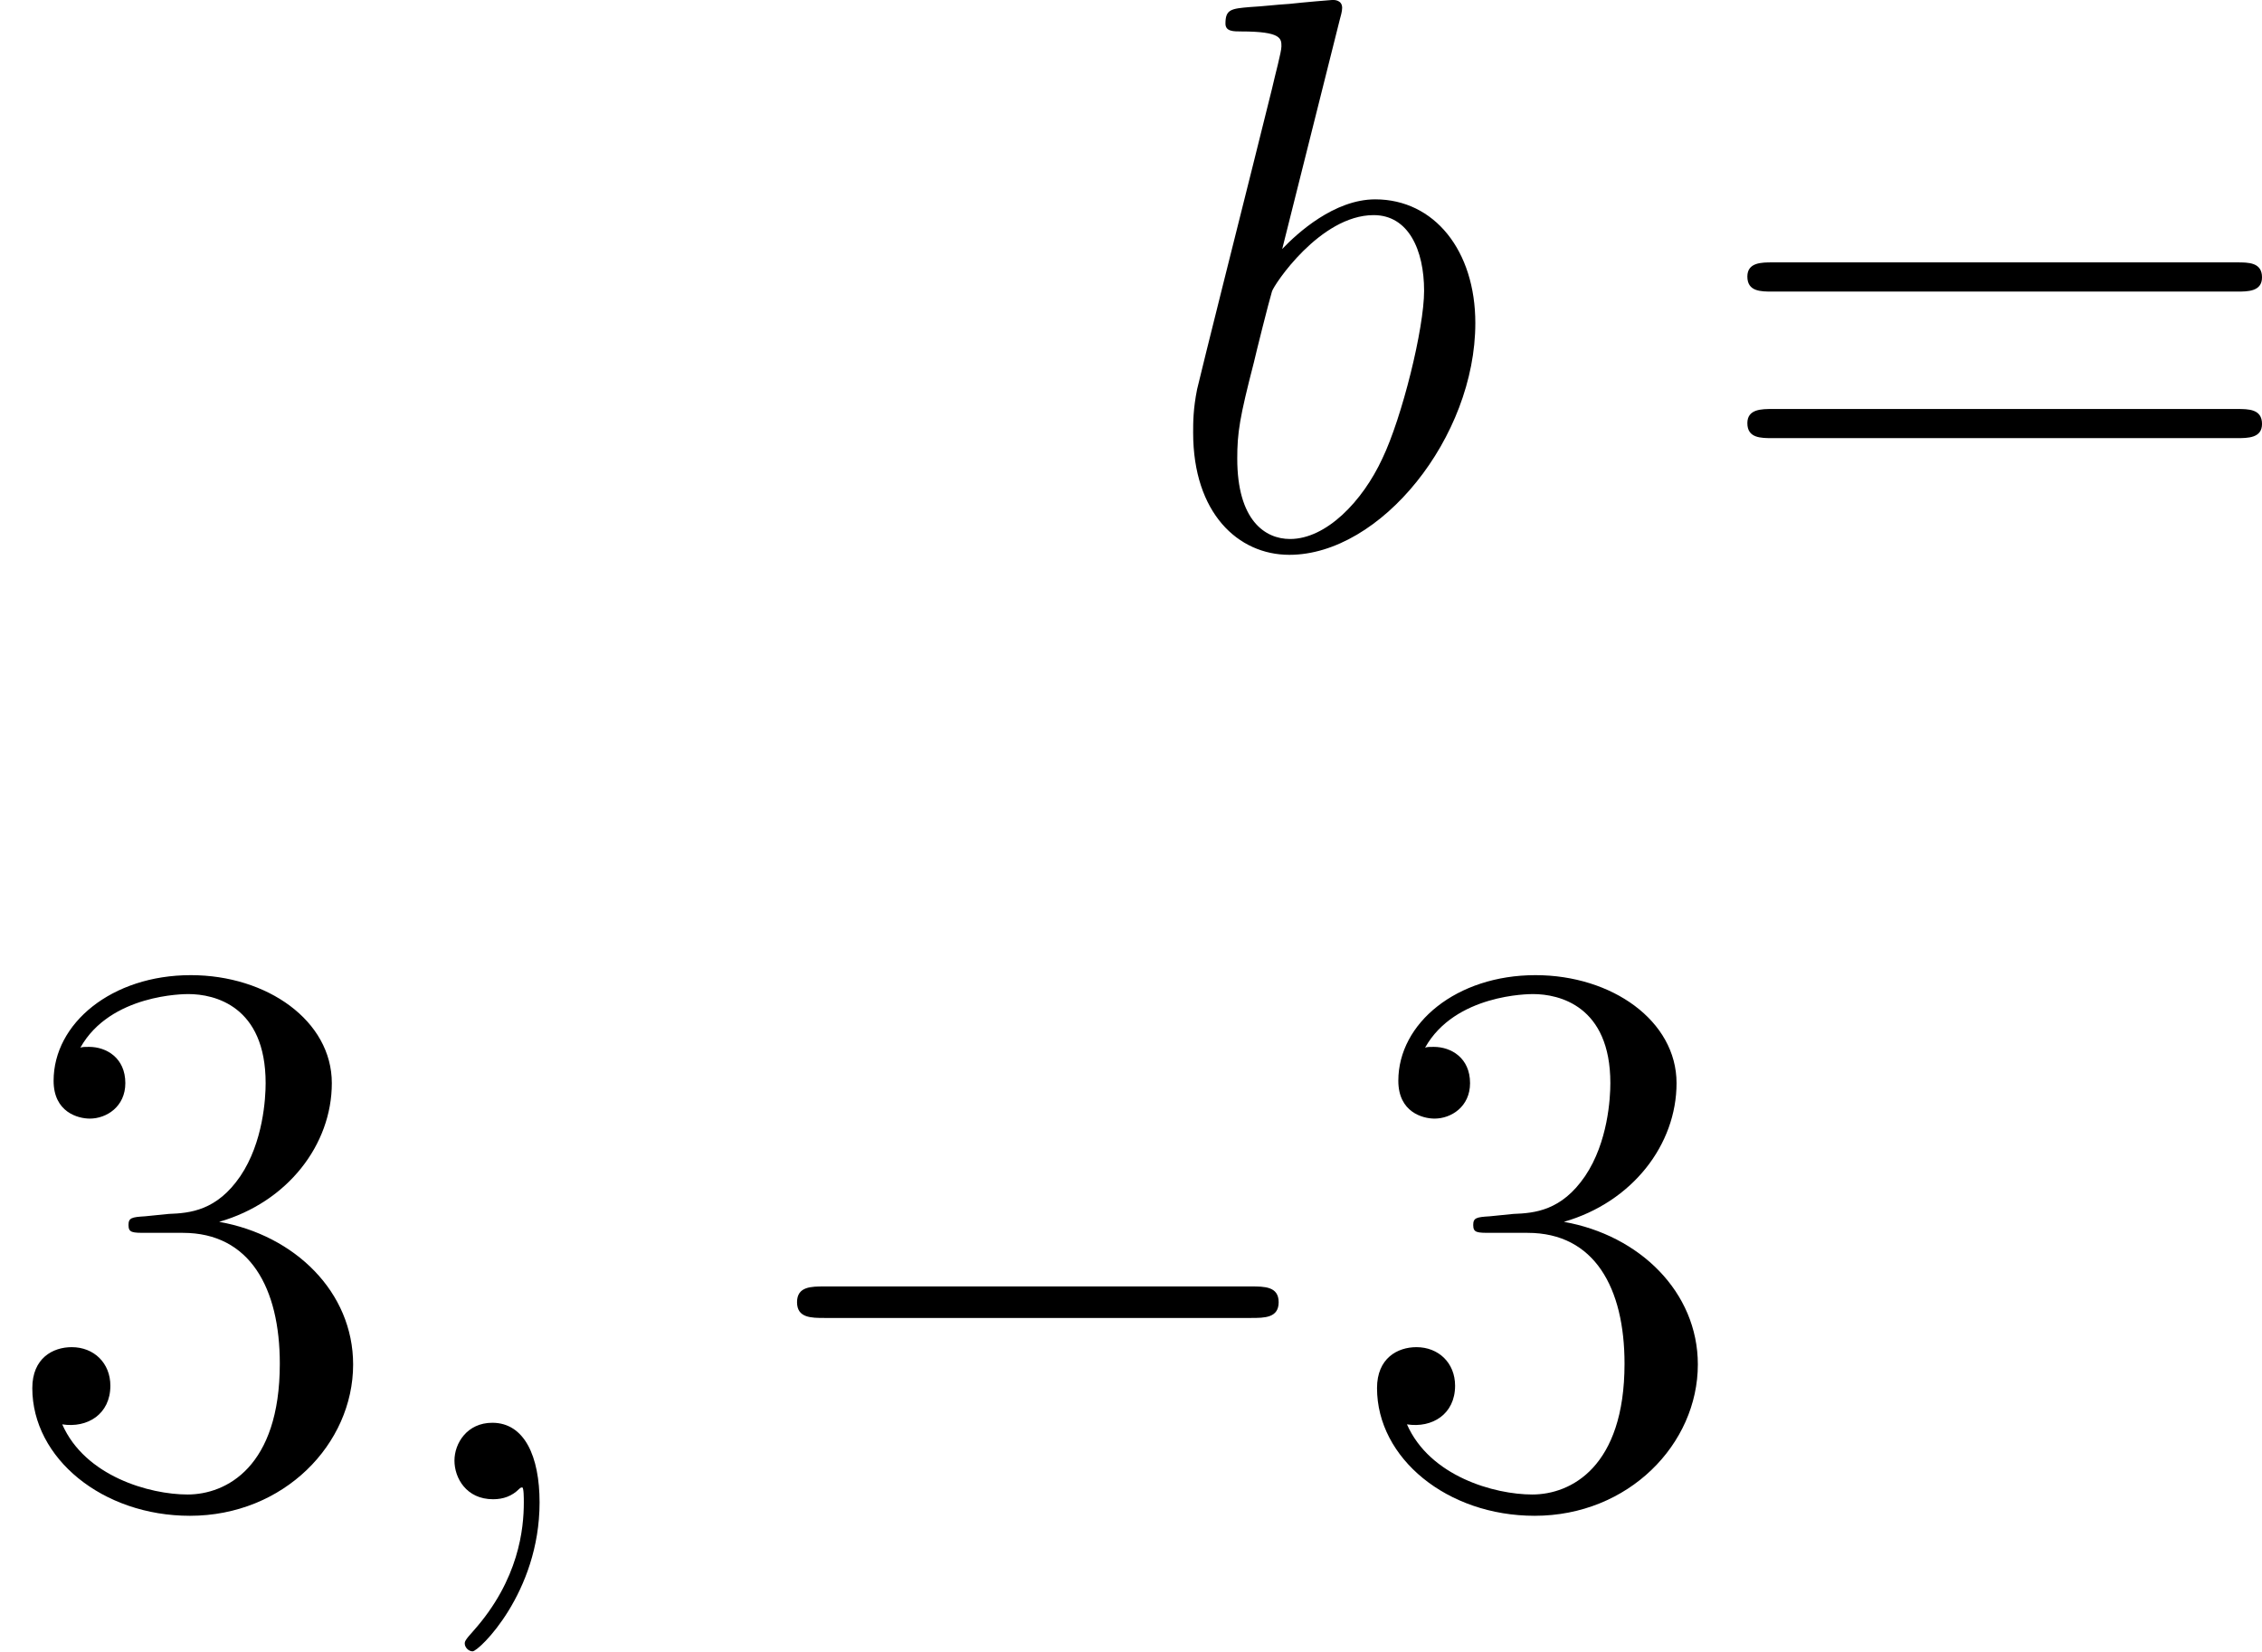
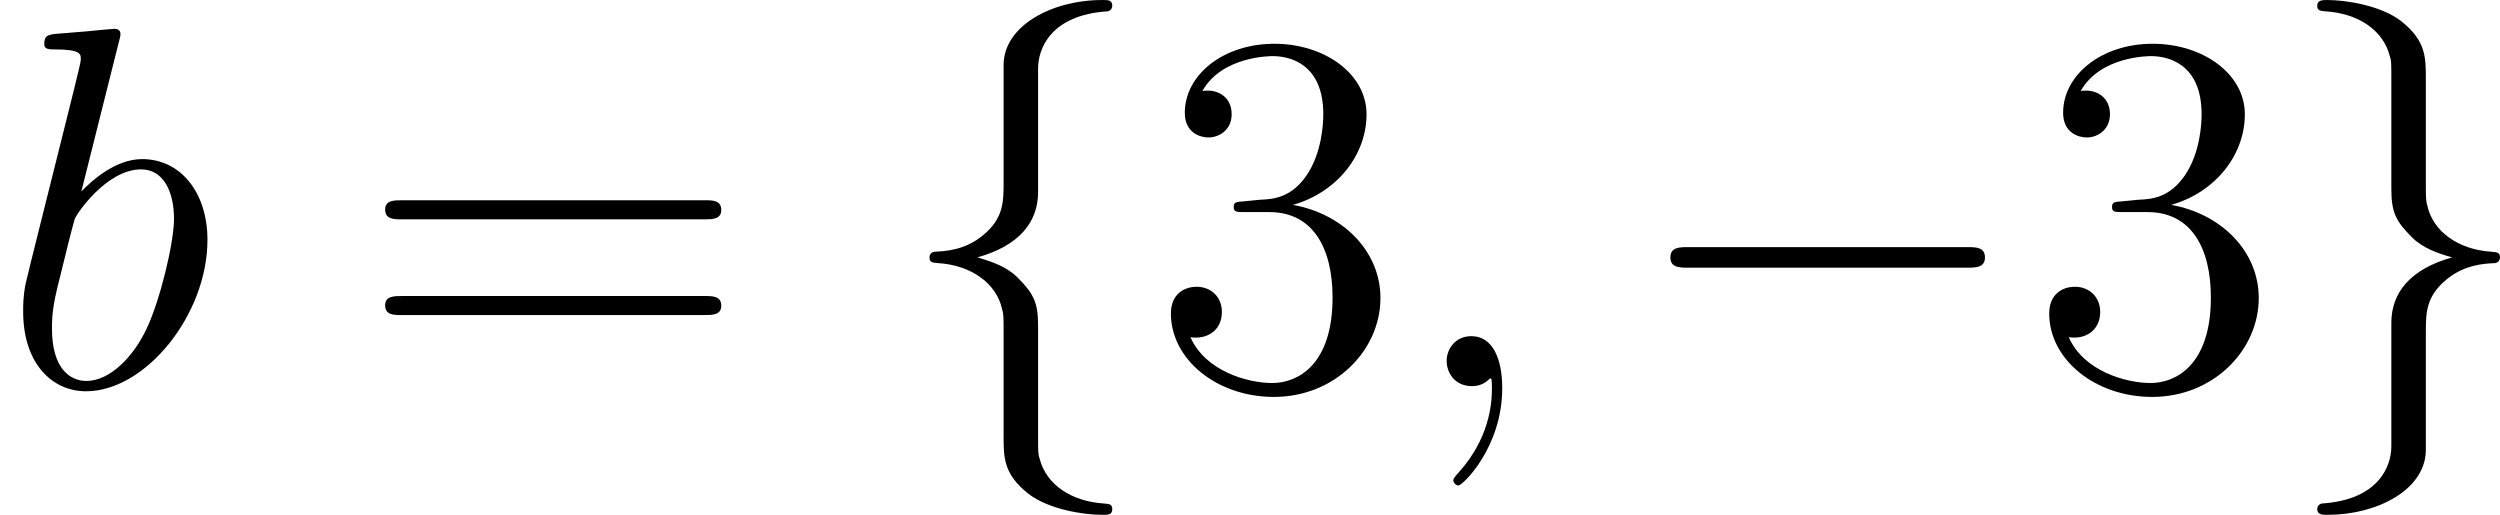
- <svg xmlns="http://www.w3.org/2000/svg" xmlns:xlink="http://www.w3.org/1999/xlink" version="1.1" width="38.769pt" height="28.307pt" viewBox="-.165 -.243 38.769 28.307">
+ <svg xmlns="http://www.w3.org/2000/svg" xmlns:xlink="http://www.w3.org/1999/xlink" version="1.1" width="65.602pt" height="13.509pt" viewBox="-.239 -.241 65.602 13.509">
  <defs>
    <path id="g0-0" d="M7.878-2.75C8.082-2.75 8.297-2.75 8.297-2.989S8.082-3.228 7.878-3.228H1.411C1.207-3.228 .992-3.228 .992-2.989S1.207-2.75 1.411-2.75H7.878Z" />
+     <path id="g0-102" d="M3.383-7.376C3.383-7.855 3.694-8.62 4.997-8.703C5.057-8.715 5.105-8.763 5.105-8.835C5.105-8.966 5.009-8.966 4.878-8.966C3.682-8.966 2.594-8.357 2.582-7.472V-4.746C2.582-4.28 2.582-3.897 2.104-3.503C1.686-3.156 1.231-3.132 .968-3.12C.909-3.108 .861-3.061 .861-2.989C.861-2.869 .933-2.869 1.052-2.857C1.841-2.809 2.415-2.379 2.546-1.793C2.582-1.662 2.582-1.638 2.582-1.207V1.16C2.582 1.662 2.582 2.044 3.156 2.499C3.622 2.857 4.411 2.989 4.878 2.989C5.009 2.989 5.105 2.989 5.105 2.857C5.105 2.738 5.033 2.738 4.914 2.726C4.16 2.678 3.575 2.295 3.419 1.686C3.383 1.578 3.383 1.554 3.383 1.124V-1.387C3.383-1.937 3.288-2.14 2.905-2.523C2.654-2.774 2.307-2.893 1.973-2.989C2.953-3.264 3.383-3.814 3.383-4.507V-7.376Z" />
+     <path id="g0-103" d="M2.582 1.399C2.582 1.877 2.271 2.642 .968 2.726C.909 2.738 .861 2.786 .861 2.857C.861 2.989 .992 2.989 1.1 2.989C2.26 2.989 3.371 2.403 3.383 1.494V-1.231C3.383-1.698 3.383-2.08 3.862-2.475C4.28-2.821 4.734-2.845 4.997-2.857C5.057-2.869 5.105-2.917 5.105-2.989C5.105-3.108 5.033-3.108 4.914-3.12C4.125-3.168 3.551-3.599 3.419-4.184C3.383-4.316 3.383-4.34 3.383-4.77V-7.137C3.383-7.639 3.383-8.022 2.809-8.476C2.331-8.847 1.506-8.966 1.1-8.966C.992-8.966 .861-8.966 .861-8.835C.861-8.715 .933-8.715 1.052-8.703C1.805-8.656 2.391-8.273 2.546-7.663C2.582-7.556 2.582-7.532 2.582-7.101V-4.591C2.582-4.041 2.678-3.838 3.061-3.455C3.312-3.204 3.658-3.084 3.993-2.989C3.013-2.714 2.582-2.164 2.582-1.47V1.399Z" />
    <path id="g2-51" d="M2.2-4.292C1.997-4.28 1.949-4.268 1.949-4.16C1.949-4.041 2.008-4.041 2.224-4.041H2.774C3.79-4.041 4.244-3.204 4.244-2.056C4.244-.49 3.431-.072 2.845-.072C2.271-.072 1.291-.347 .944-1.136C1.327-1.076 1.674-1.291 1.674-1.722C1.674-2.068 1.423-2.307 1.088-2.307C.801-2.307 .49-2.14 .49-1.686C.49-.622 1.554 .251 2.881 .251C4.304 .251 5.356-.837 5.356-2.044C5.356-3.144 4.471-4.005 3.324-4.208C4.364-4.507 5.033-5.38 5.033-6.312C5.033-7.257 4.053-7.95 2.893-7.95C1.698-7.95 .813-7.221 .813-6.348C.813-5.87 1.184-5.774 1.363-5.774C1.614-5.774 1.901-5.954 1.901-6.312C1.901-6.695 1.614-6.862 1.351-6.862C1.279-6.862 1.255-6.862 1.219-6.85C1.674-7.663 2.798-7.663 2.857-7.663C3.252-7.663 4.029-7.484 4.029-6.312C4.029-6.085 3.993-5.416 3.646-4.902C3.288-4.376 2.881-4.34 2.558-4.328L2.2-4.292Z" />
    <path id="g2-61" d="M8.07-3.873C8.237-3.873 8.452-3.873 8.452-4.089C8.452-4.316 8.249-4.316 8.07-4.316H1.028C.861-4.316 .646-4.316 .646-4.101C.646-3.873 .849-3.873 1.028-3.873H8.07ZM8.07-1.65C8.237-1.65 8.452-1.65 8.452-1.865C8.452-2.092 8.249-2.092 8.07-2.092H1.028C.861-2.092 .646-2.092 .646-1.877C.646-1.65 .849-1.65 1.028-1.65H8.07Z" />
    <path id="g1-59" d="M2.331 .048C2.331-.646 2.104-1.16 1.614-1.16C1.231-1.16 1.04-.849 1.04-.586S1.219 0 1.626 0C1.781 0 1.913-.048 2.02-.155C2.044-.179 2.056-.179 2.068-.179C2.092-.179 2.092-.012 2.092 .048C2.092 .442 2.02 1.219 1.327 1.997C1.196 2.14 1.196 2.164 1.196 2.188C1.196 2.248 1.255 2.307 1.315 2.307C1.411 2.307 2.331 1.423 2.331 .048Z" />
    <path id="g1-98" d="M2.762-7.998C2.774-8.046 2.798-8.118 2.798-8.177C2.798-8.297 2.678-8.297 2.654-8.297C2.642-8.297 2.212-8.261 1.997-8.237C1.793-8.225 1.614-8.201 1.399-8.189C1.112-8.165 1.028-8.153 1.028-7.938C1.028-7.819 1.148-7.819 1.267-7.819C1.877-7.819 1.877-7.711 1.877-7.592C1.877-7.508 1.781-7.161 1.733-6.946L1.447-5.798C1.327-5.32 .646-2.606 .598-2.391C.538-2.092 .538-1.889 .538-1.733C.538-.514 1.219 .12 1.997 .12C3.383 .12 4.818-1.662 4.818-3.395C4.818-4.495 4.196-5.272 3.3-5.272C2.678-5.272 2.116-4.758 1.889-4.519L2.762-7.998ZM2.008-.12C1.626-.12 1.207-.406 1.207-1.339C1.207-1.733 1.243-1.961 1.459-2.798C1.494-2.953 1.686-3.718 1.733-3.873C1.757-3.969 2.463-5.033 3.276-5.033C3.802-5.033 4.041-4.507 4.041-3.885C4.041-3.312 3.706-1.961 3.407-1.339C3.108-.693 2.558-.12 2.008-.12Z" />
  </defs>
-   <g id="page1" transform="matrix(1.13 0 0 1.13 -44.07 -65.16936)">
+   <g id="page1" transform="matrix(1.13 0 0 1.13 -63.98604 -64.41)">
    <use x="56.413" y="65.753" xlink:href="#g1-98" />
    <use x="64.711" y="65.753" xlink:href="#g2-61" />
-     <use x="38.854" y="80.199" xlink:href="#g2-51" />
-     <use x="44.707" y="80.199" xlink:href="#g1-59" />
-     <use x="49.951" y="80.199" xlink:href="#g0-0" />
-     <use x="59.25" y="80.199" xlink:href="#g2-51" />
+     <use x="77.137" y="65.753" xlink:href="#g0-102" />
+     <use x="83.114" y="65.753" xlink:href="#g2-51" />
+     <use x="88.967" y="65.753" xlink:href="#g1-59" />
+     <use x="94.211" y="65.753" xlink:href="#g0-0" />
+     <use x="103.51" y="65.753" xlink:href="#g2-51" />
+     <use x="109.363" y="65.753" xlink:href="#g0-103" />
  </g>
</svg>
